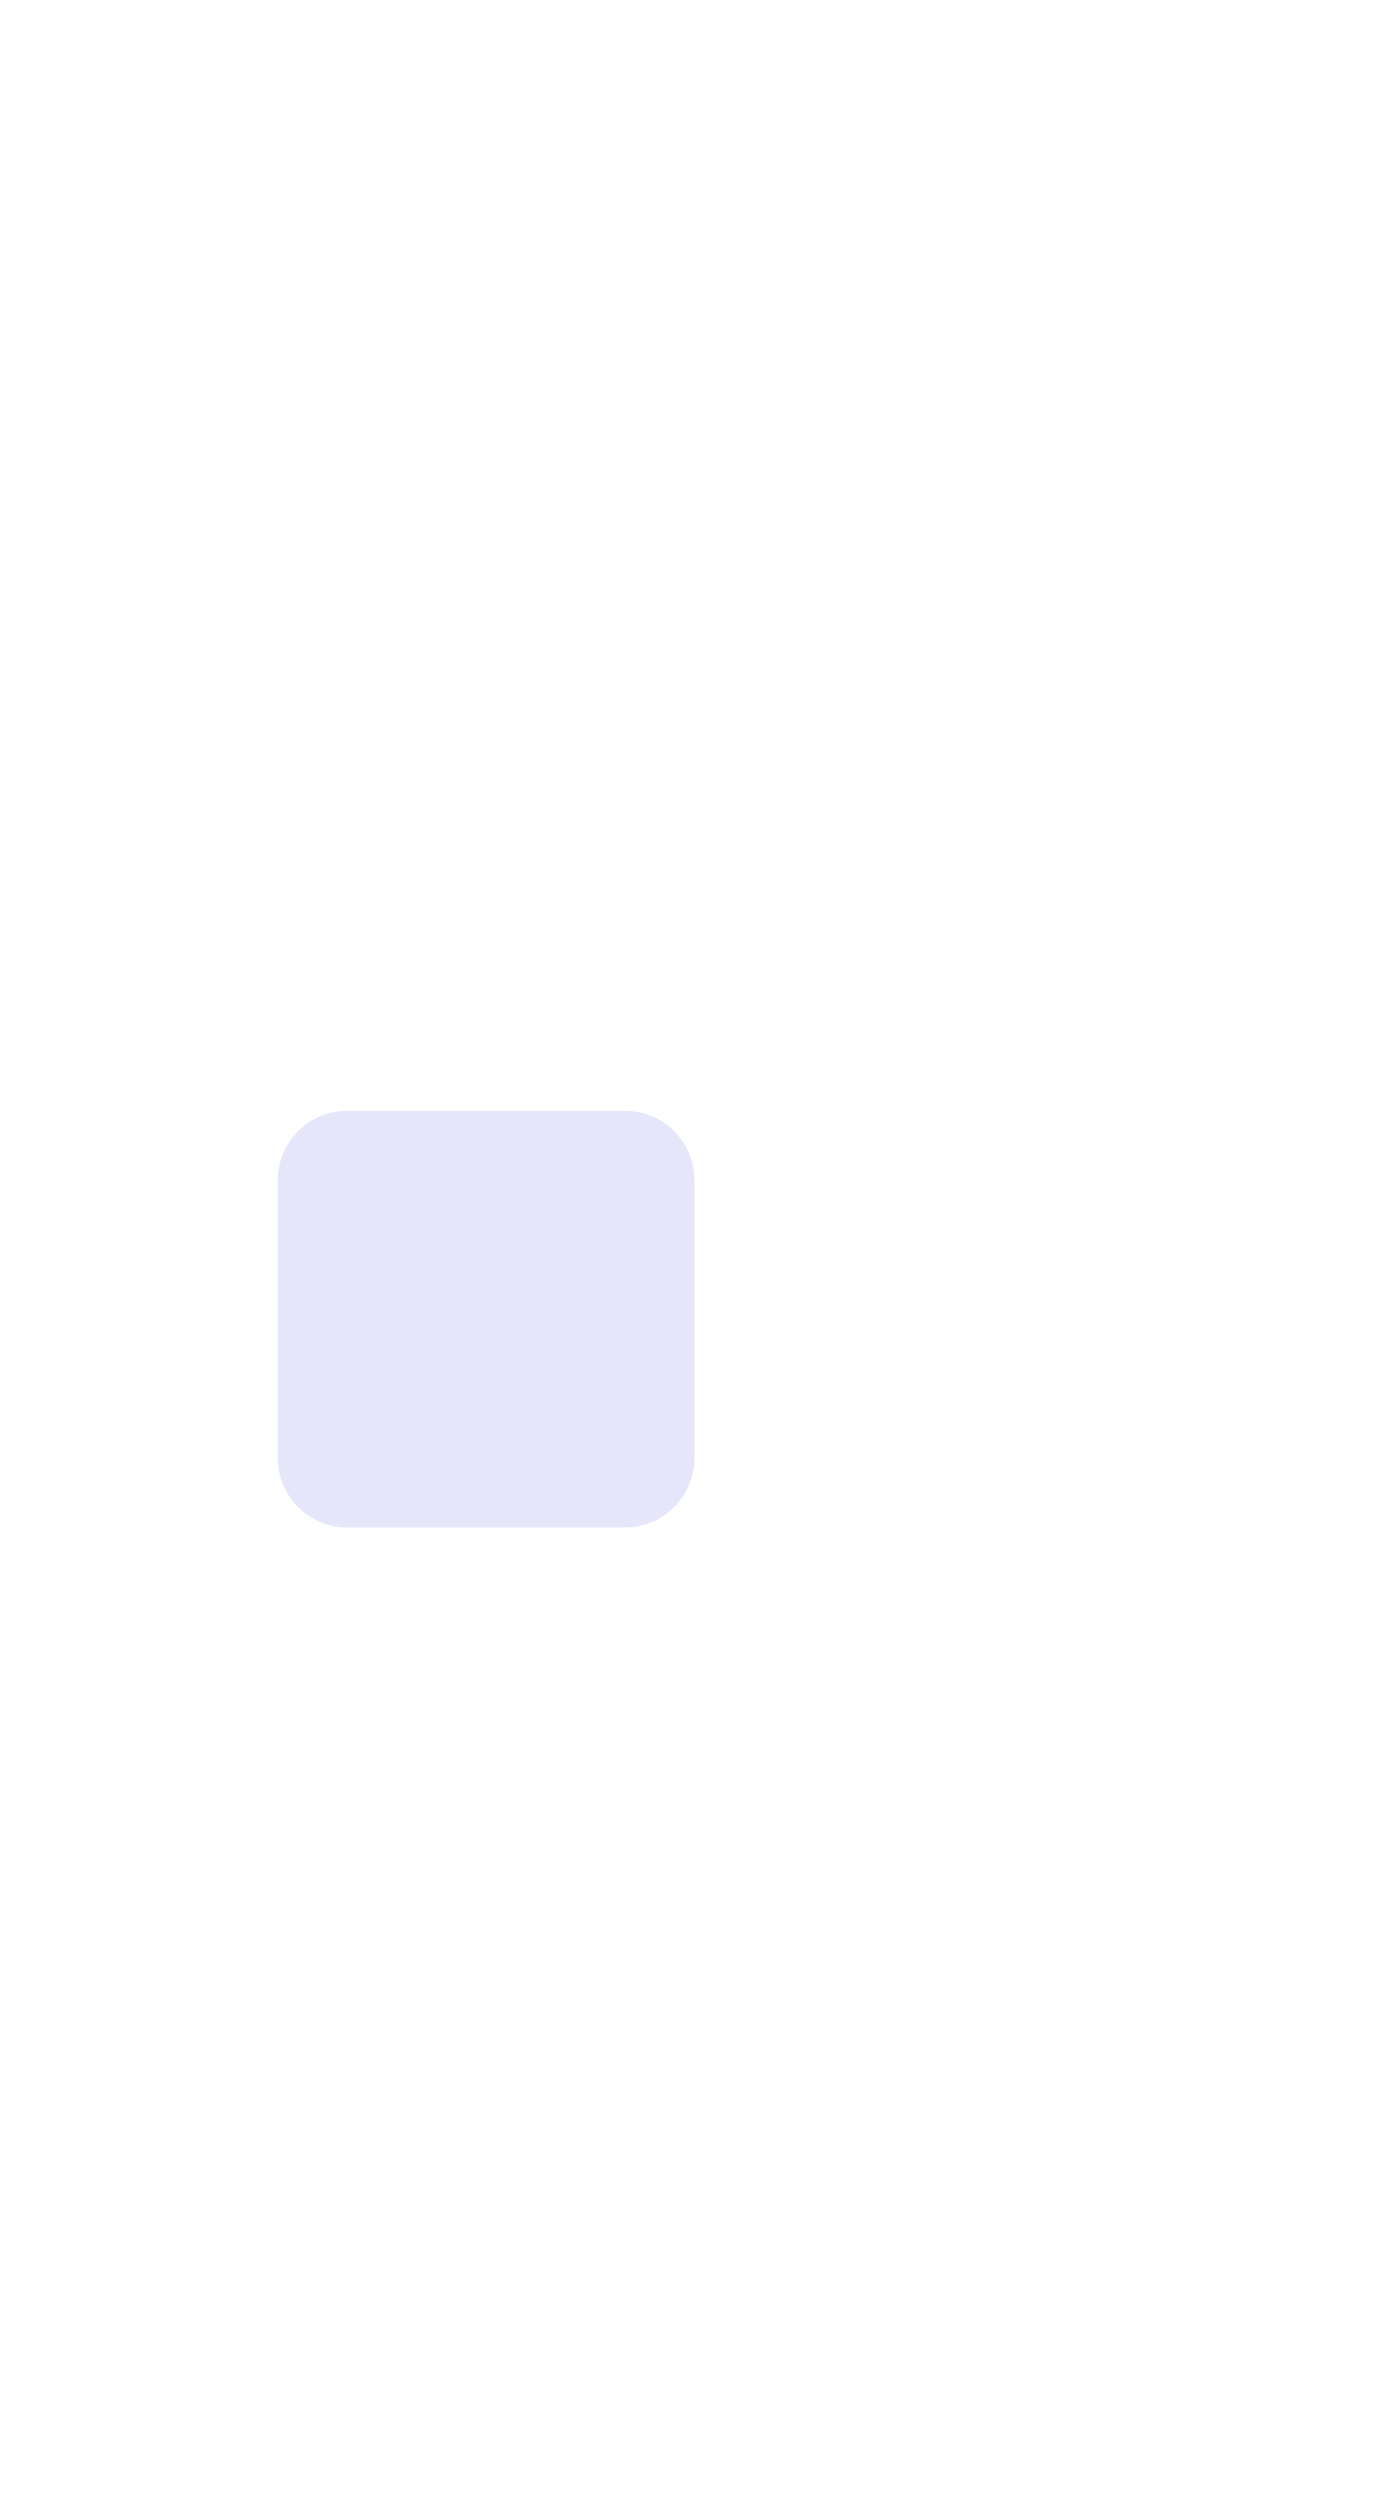
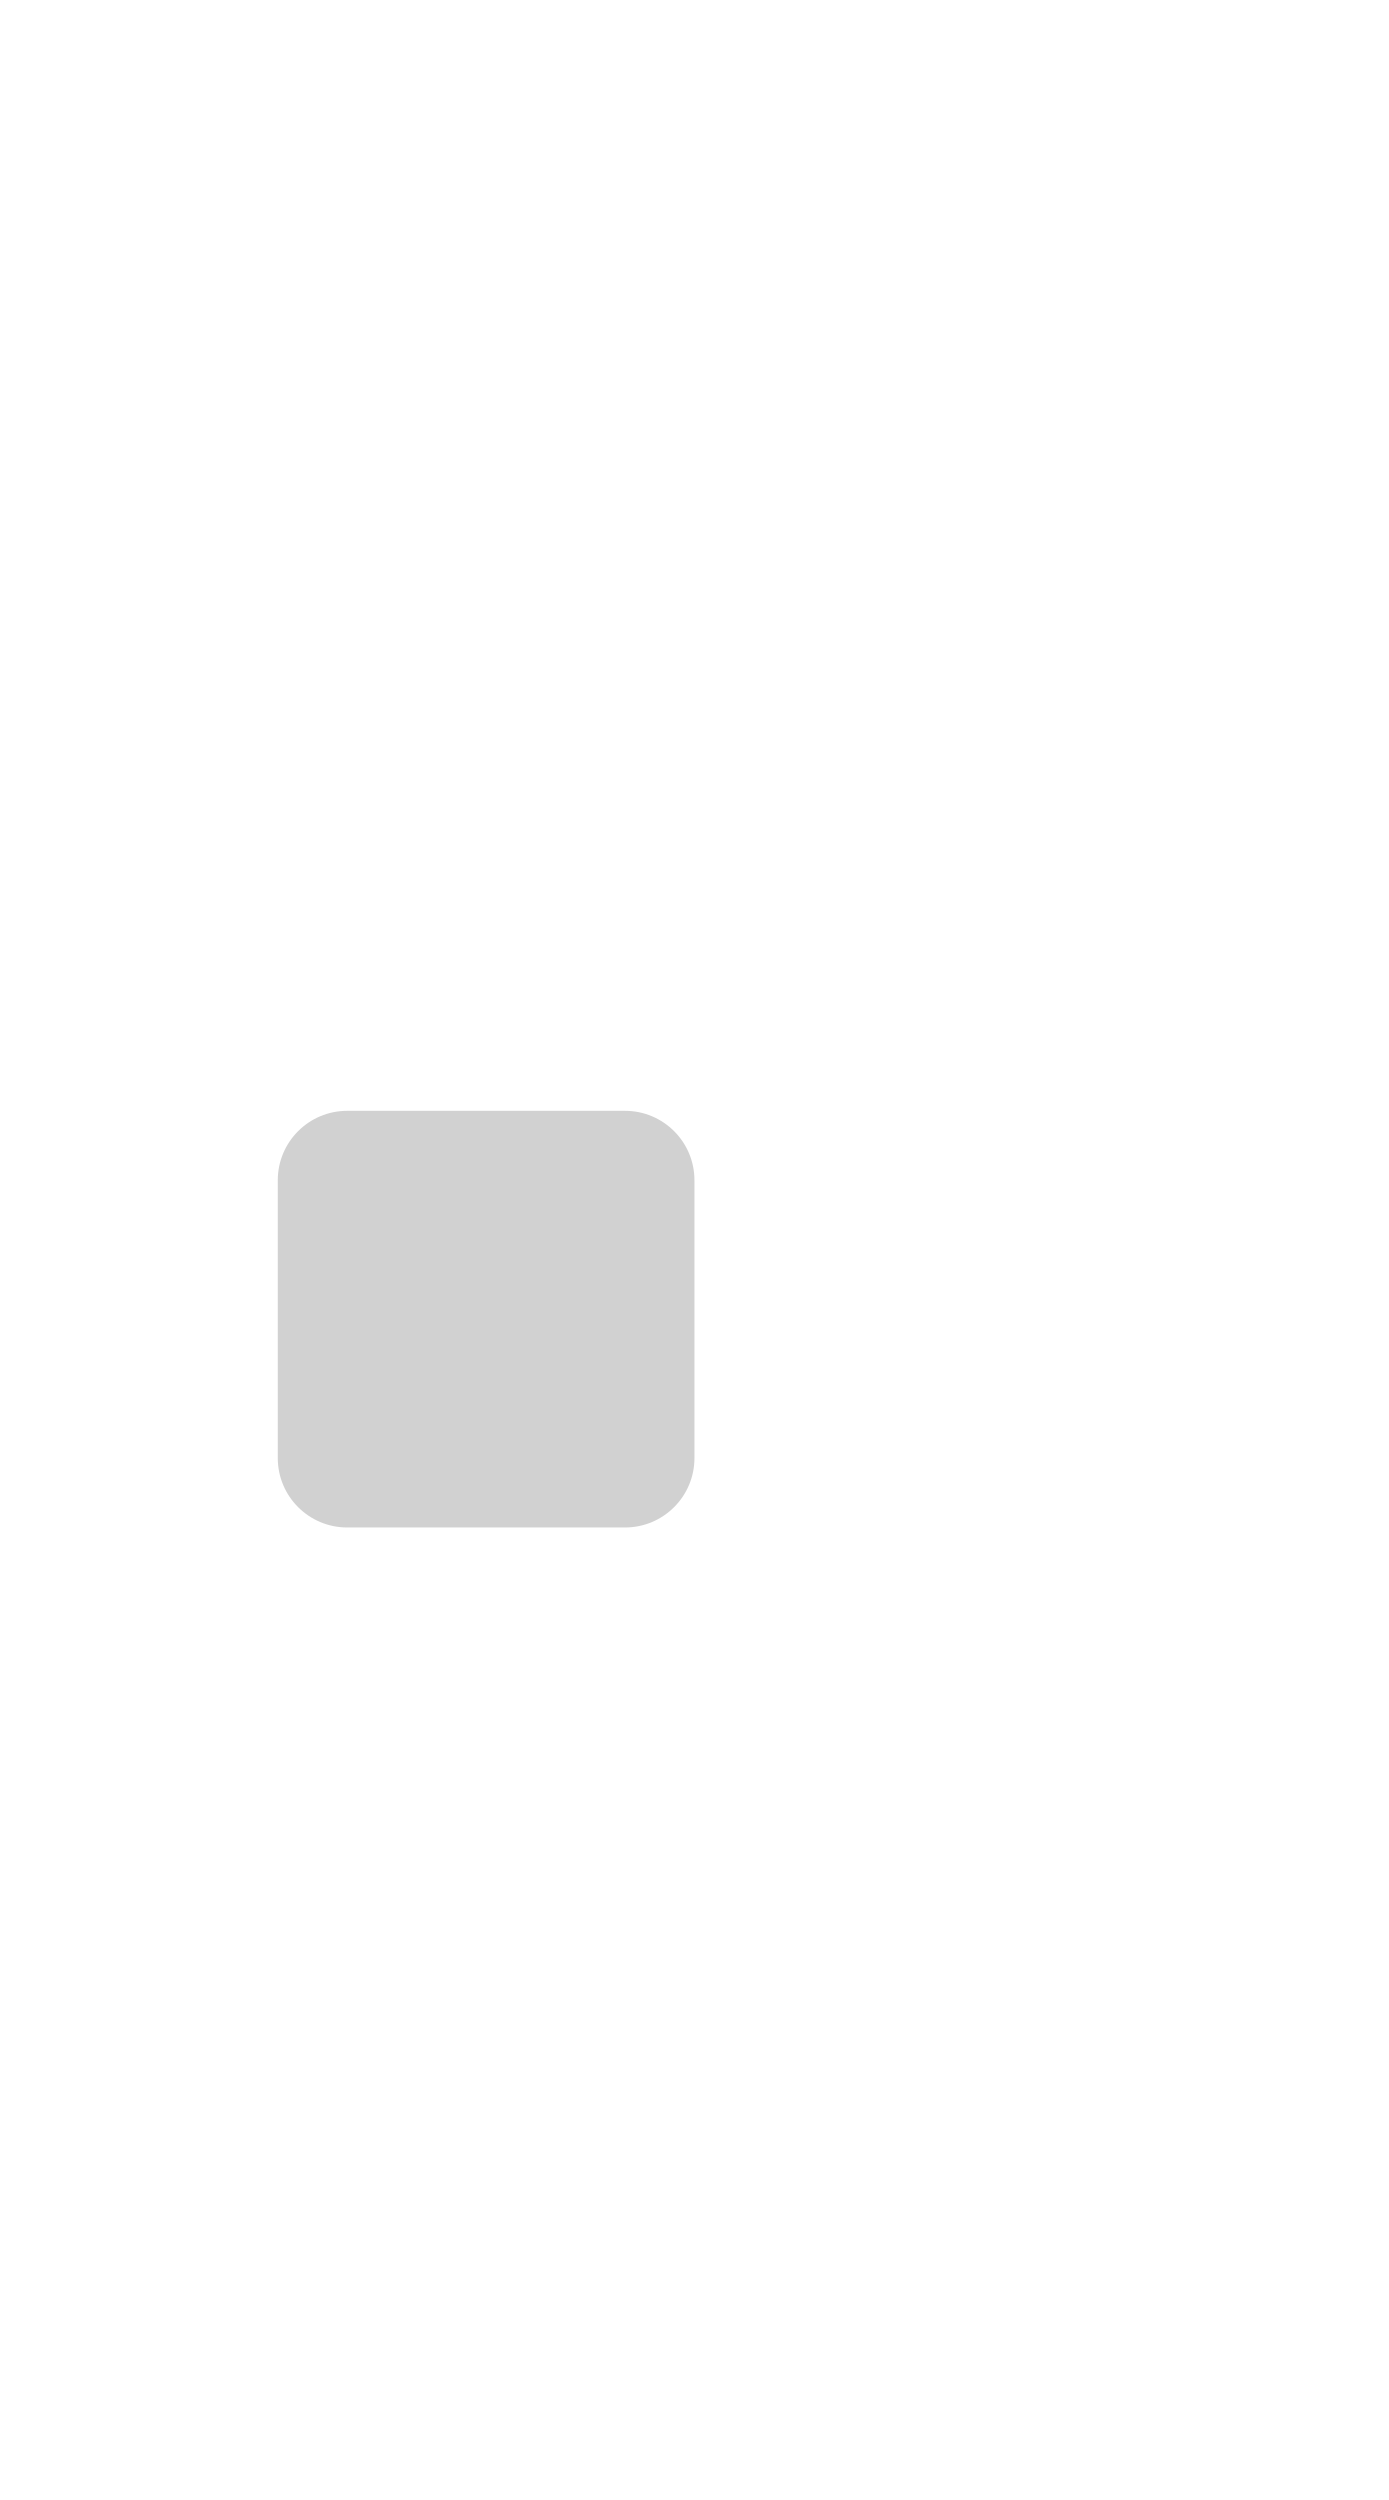
<svg xmlns="http://www.w3.org/2000/svg" width="10" height="18">
  <defs>
    <clipPath>
-       <rect width="10" height="19" x="20" y="1033.36" opacity="0.12" fill="#245361" color="#e6e6fa" />
+       <rect width="10" height="19" x="20" y="1033.36" opacity="0.12" fill="#477ac2" color="#d1d1d1" />
    </clipPath>
  </defs>
  <g transform="translate(0,-1034.362)">
-     <rect rx="0.5" y="1042.36" x="2" height="3" width="3" fill="#e6e6fa" />
+     <rect rx="0.5" y="1042.36" x="2" height="3" width="3" fill="#d1d1d1" />
  </g>
</svg>
